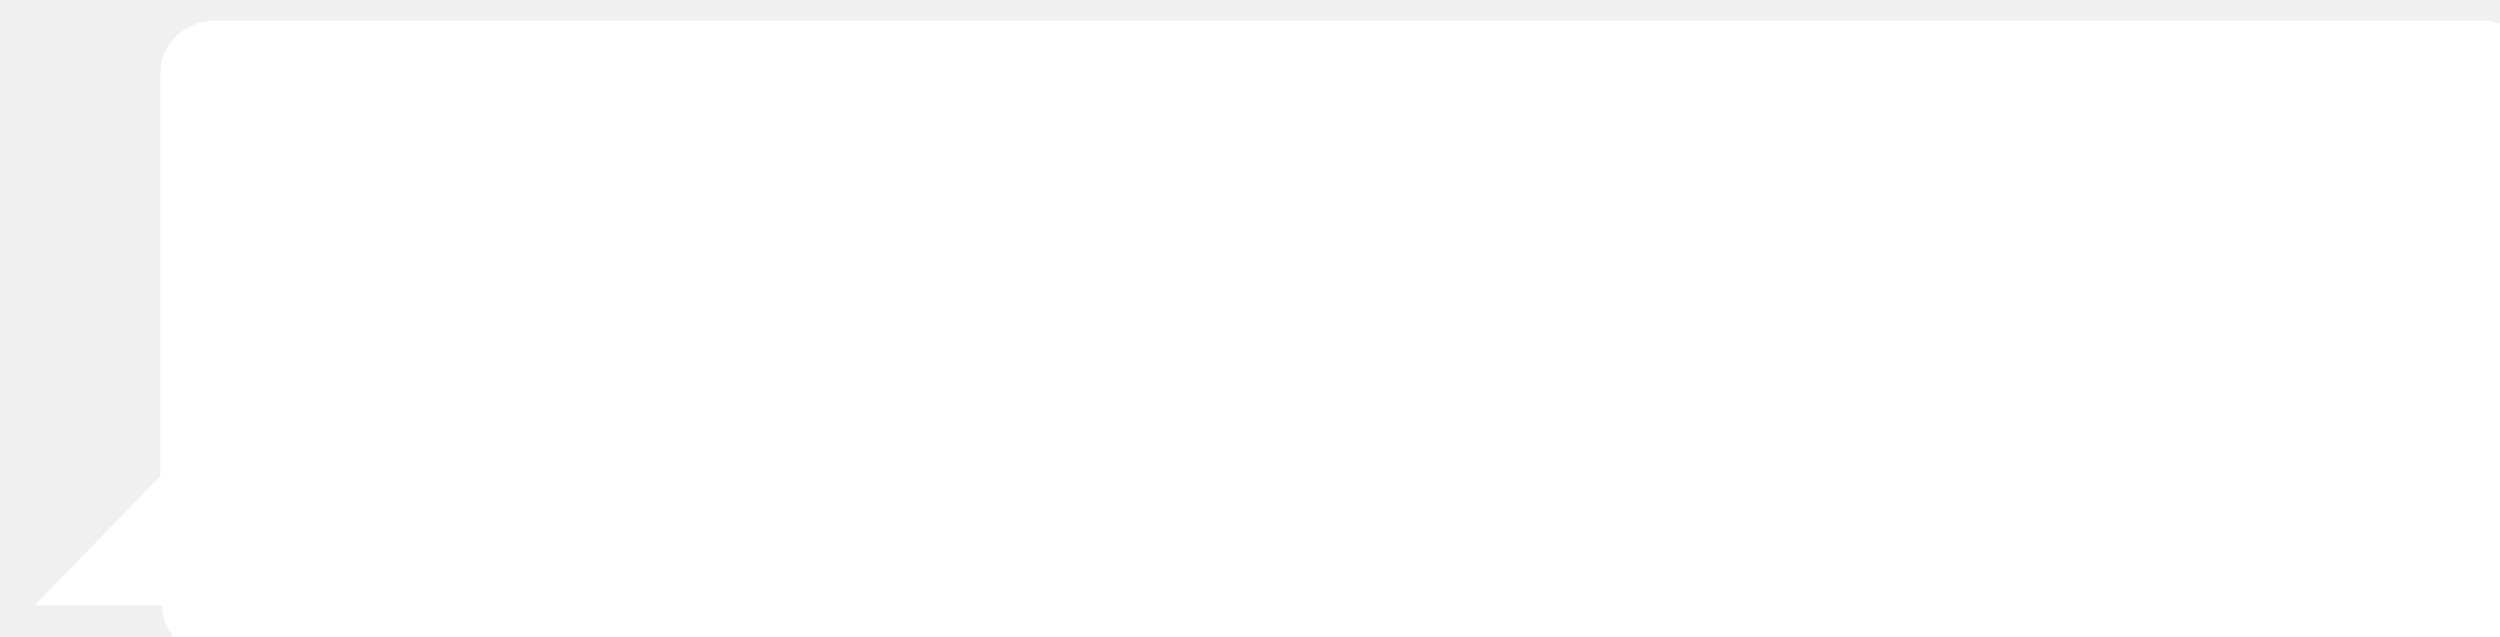
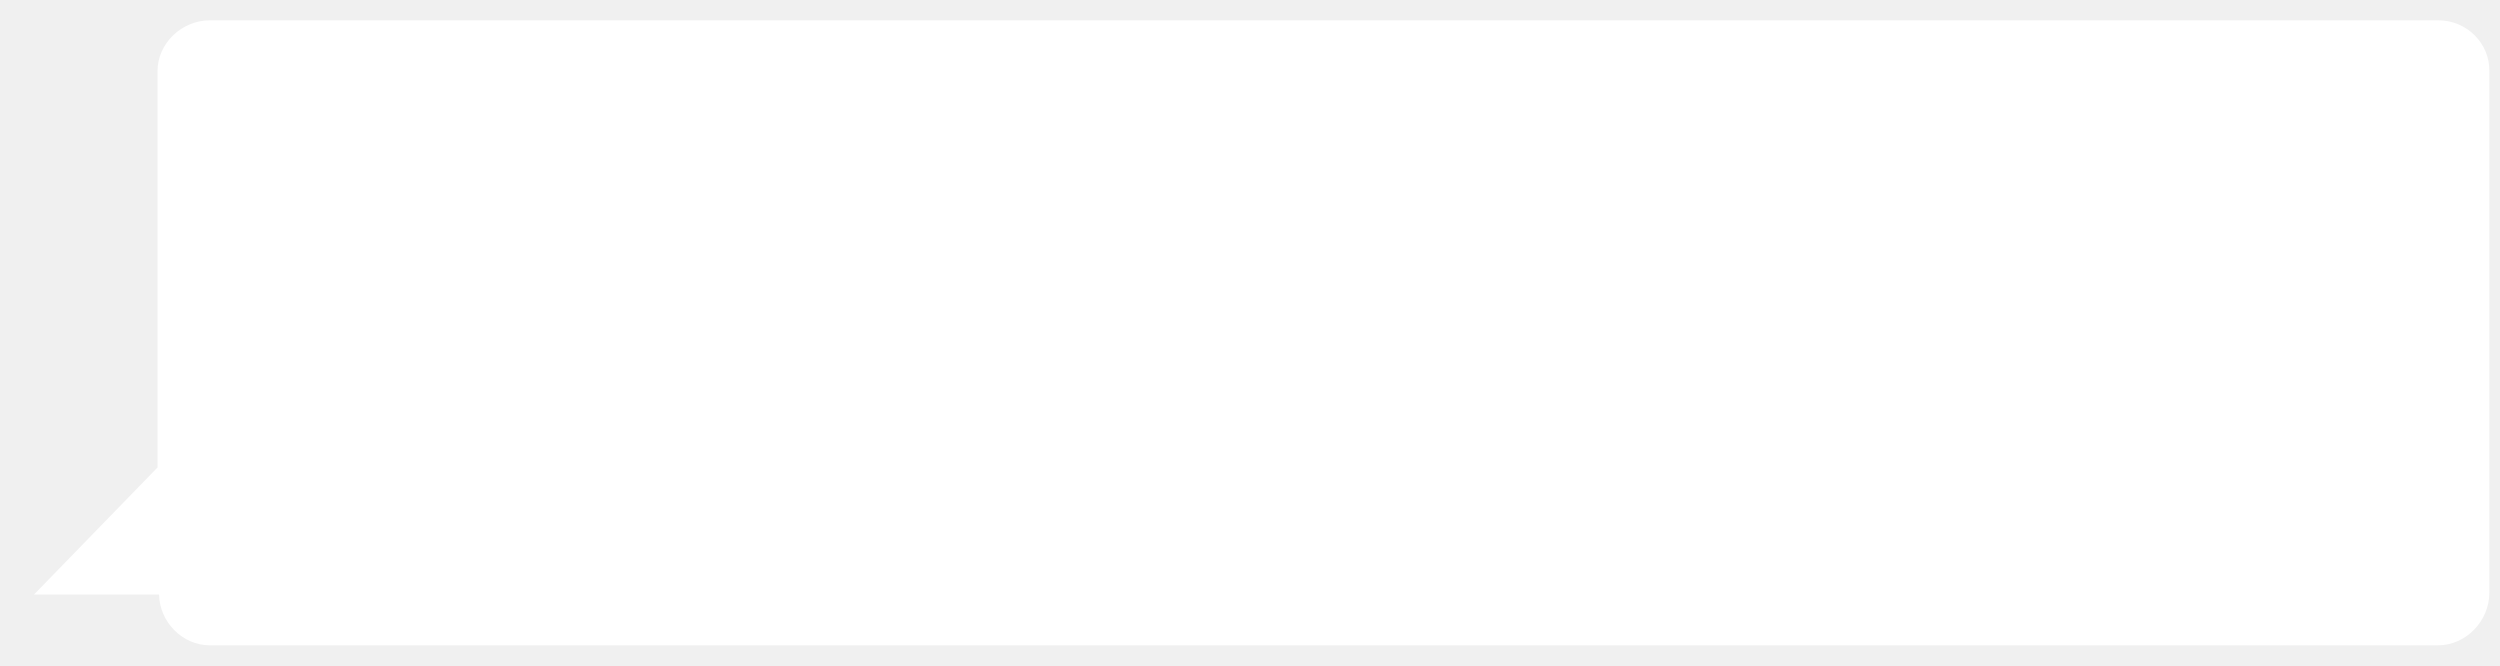
- <svg xmlns="http://www.w3.org/2000/svg" version="1.1" id="Layer_1" style="enable-background:new 0 0 492 131;">
+ <svg xmlns="http://www.w3.org/2000/svg" version="1.1" id="Layer_1" x="0px" y="0px" viewBox="0 0 492 131" style="enable-background:new 0 0 492 131;" xml:space="preserve">
  <path style="fill:#FFFFFF;" d="M479.9,4H41.3C35.8,4,31,8.5,31,14v78L6.7,117h24.6c0.1,5.4,4.6,10,10,10h438.5  c5.5,0,10.1-4.8,10.1-10.3V14C490,8.5,485.4,4,479.9,4z" />
</svg>
